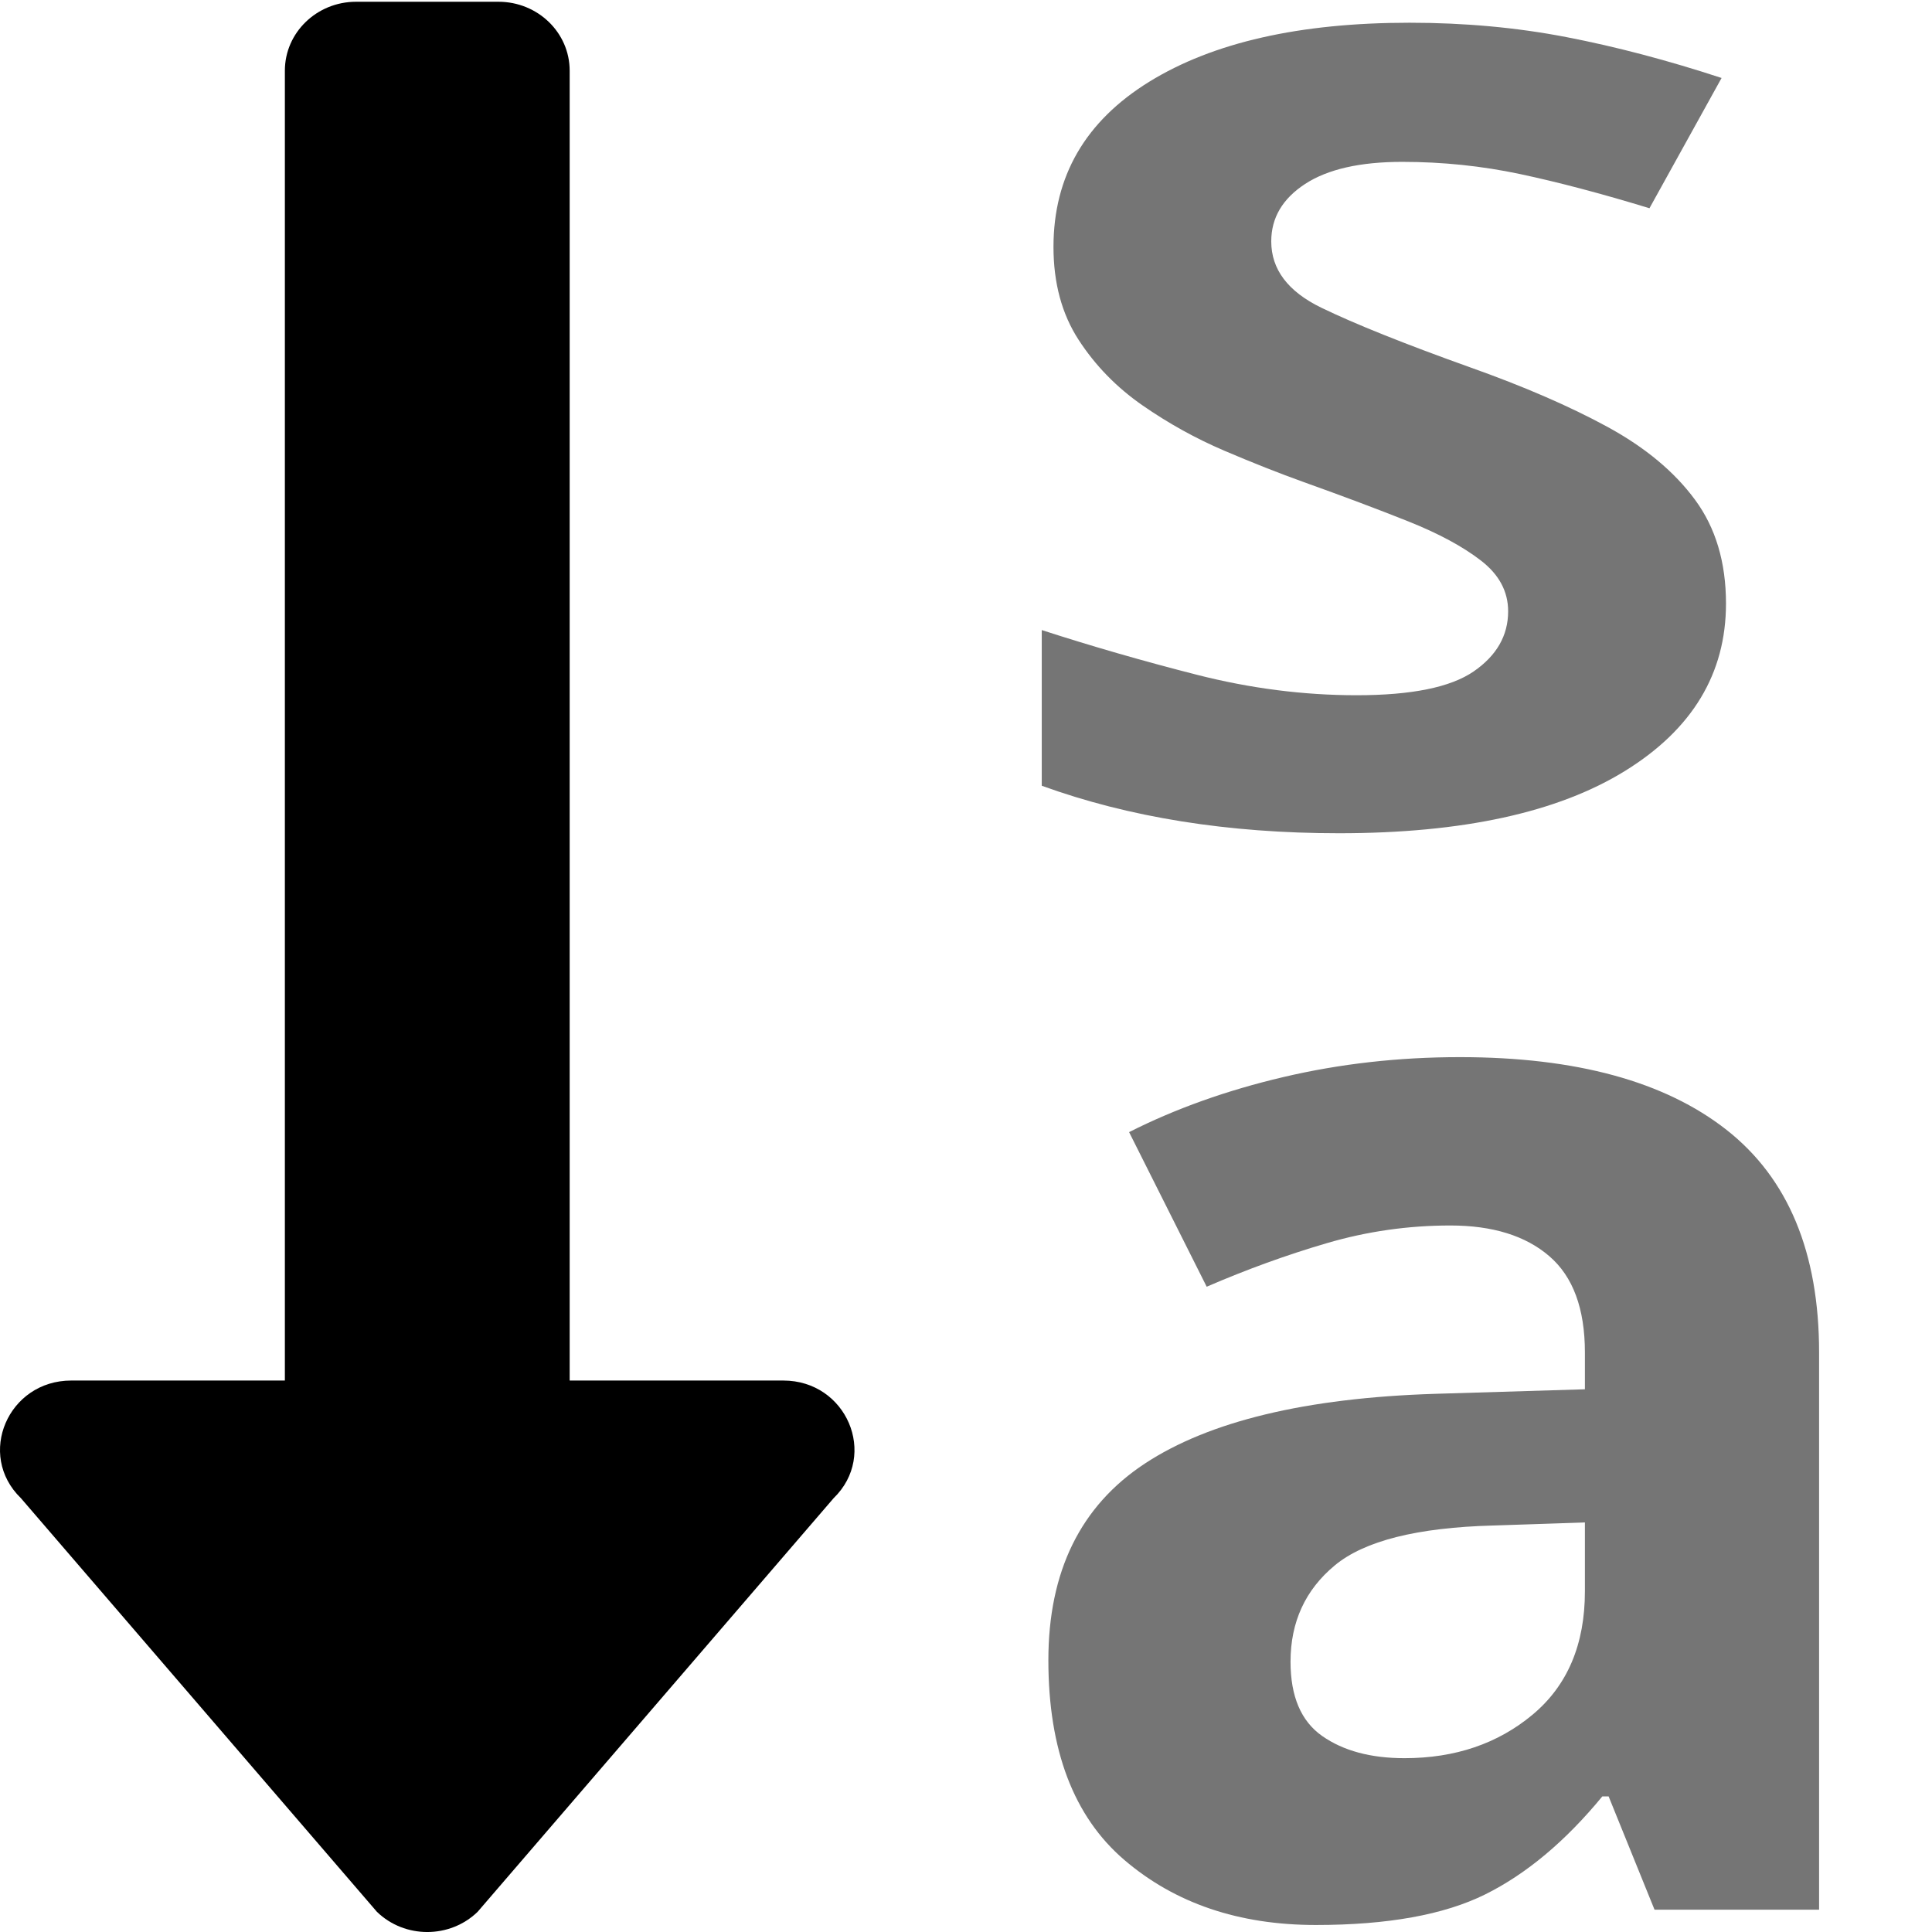
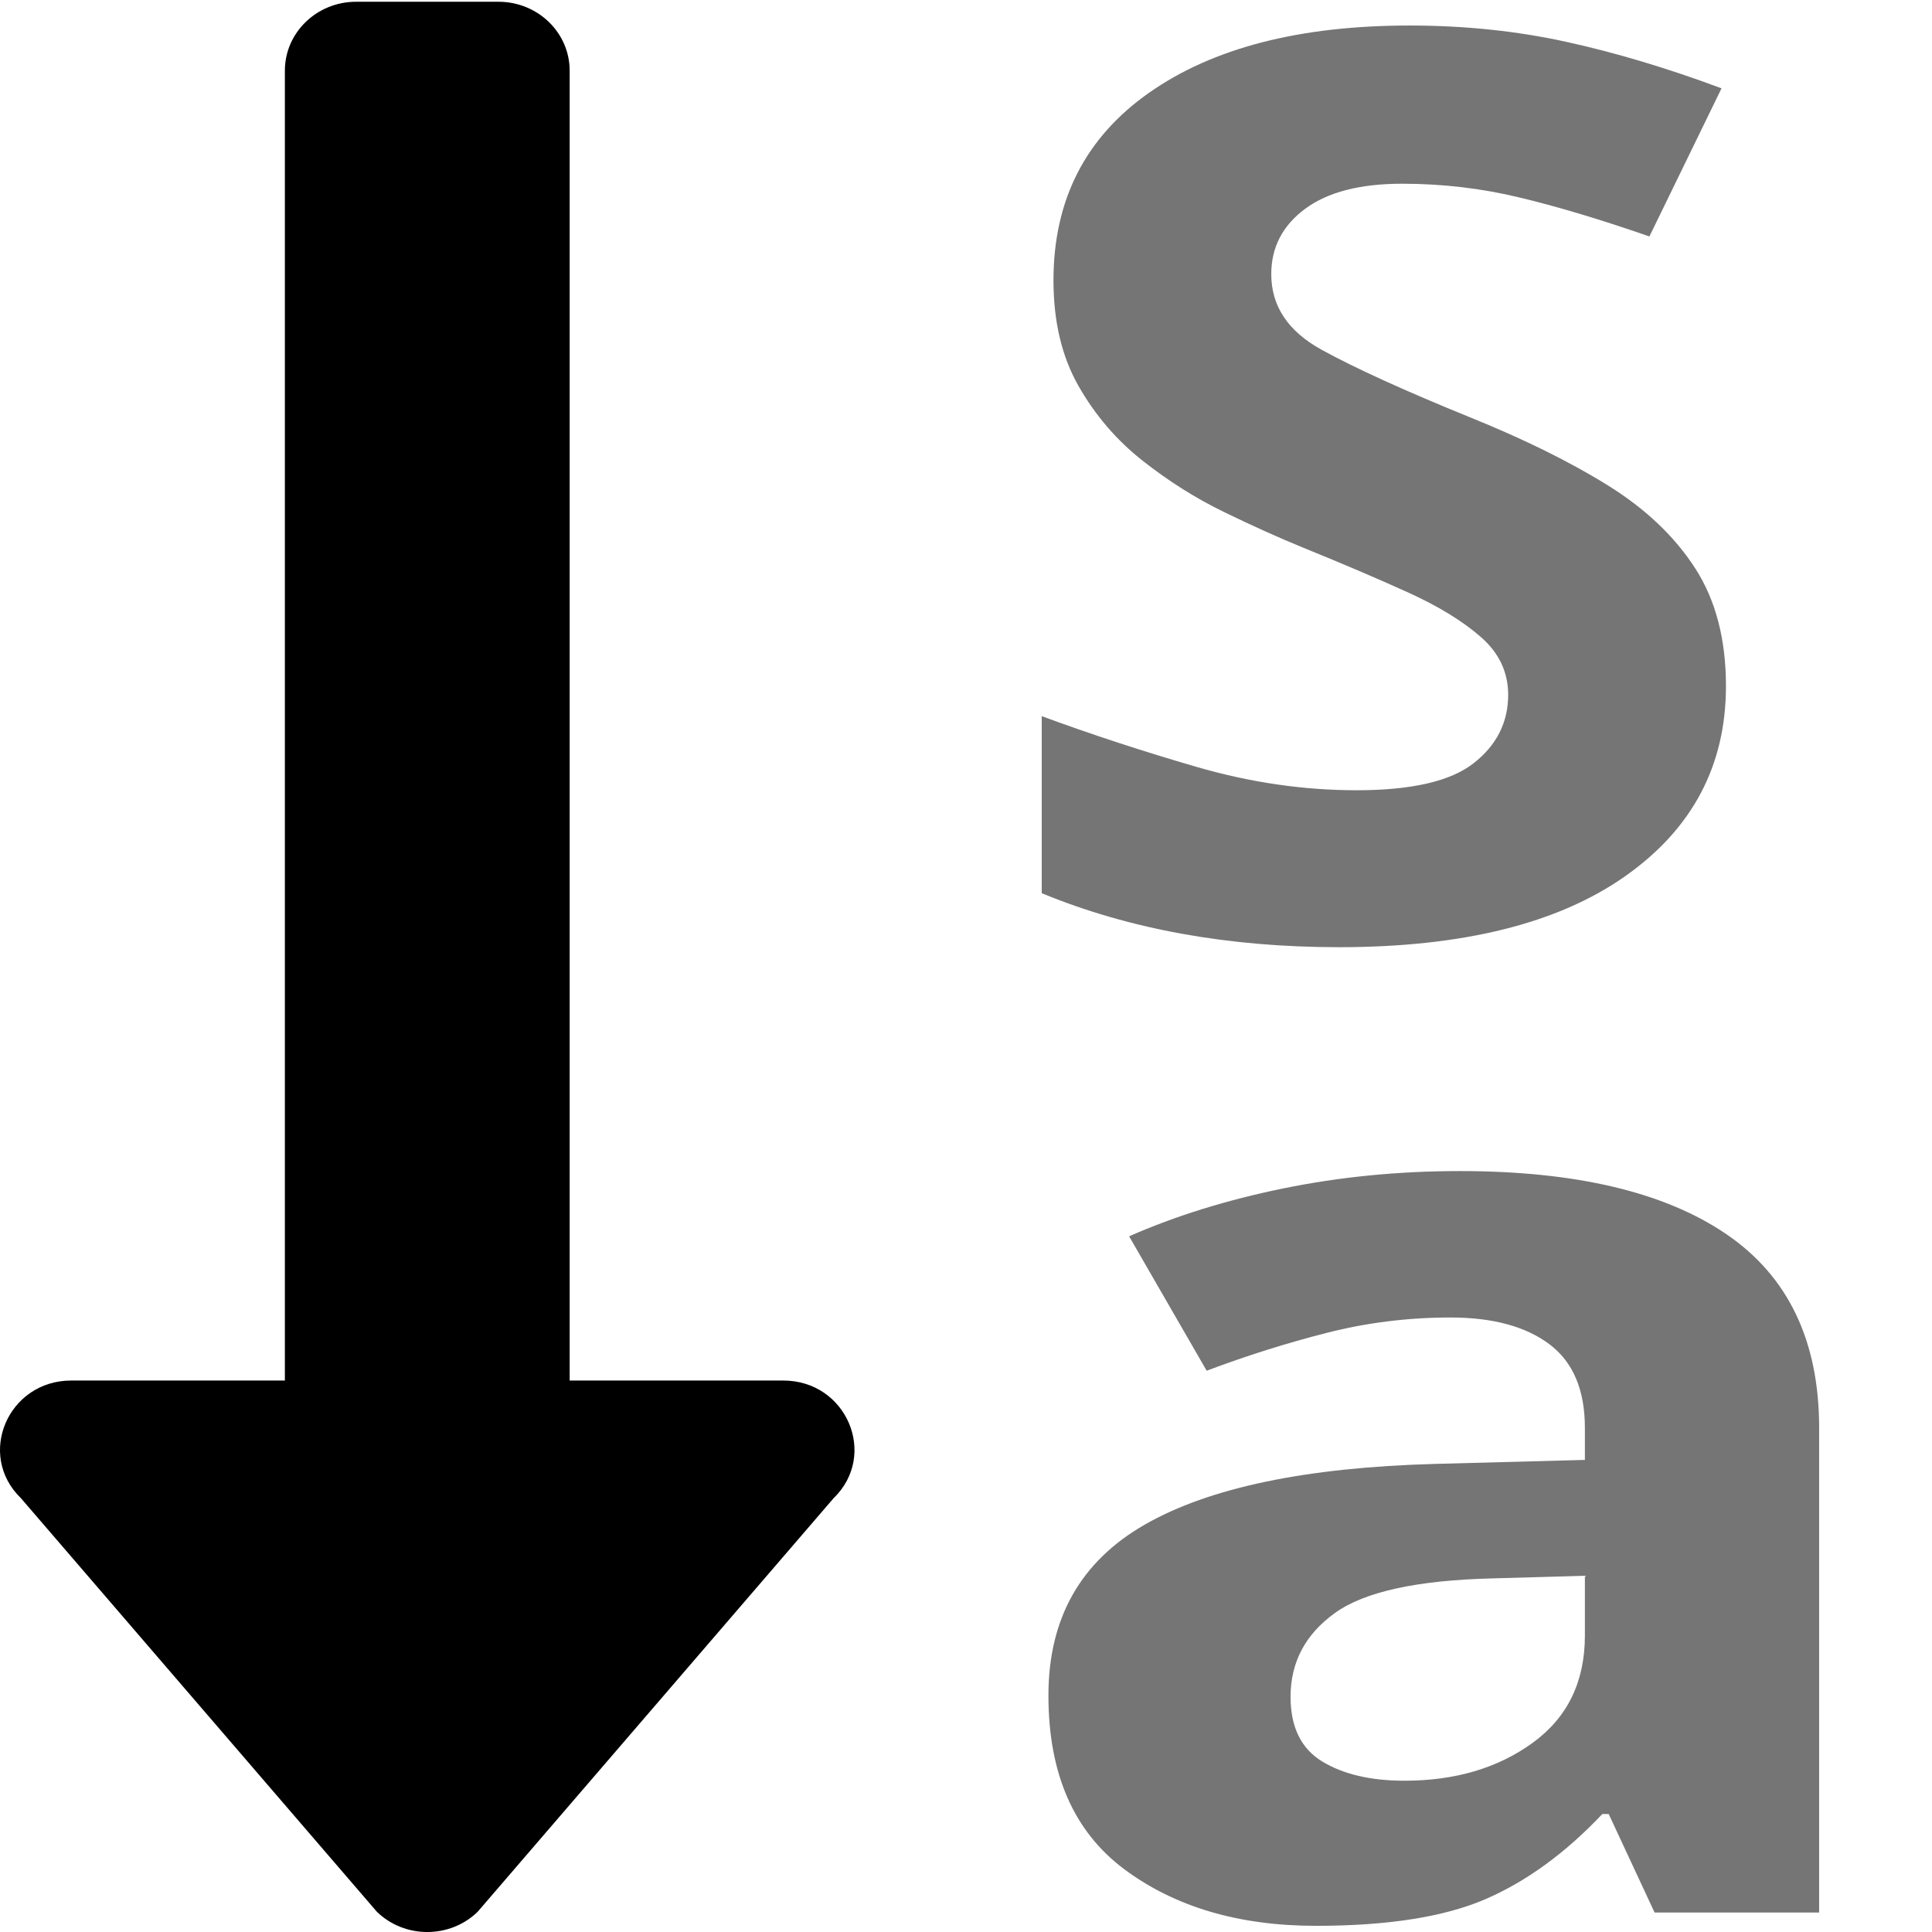
<svg xmlns="http://www.w3.org/2000/svg" aria-hidden="true" focusable="false" data-prefix="fas" data-icon="sort-alpha-up" class="svg-inline--fa fa-sort-alpha-up fa-w-14" role="img" viewBox="0 0 576 576" version="1.1" id="svg4" width="24" height="24">
  <defs id="defs8" />
  <g transform="matrix(1.326712,0,0,1.276404,0.0059062,14912.574)" id="g844">
    <path style="fill:currentColor;stroke-width:1.003" id="path2" d="m 176.011,-11360.812 h -48 v -305.947 c 0,-8.892 -7.163,-16.102 -16,-16.102 H 80.011 c -8.837,0 -16,7.21 -16,16.102 v 305.947 h -48 c -14.21,0 -21.38,17.35 -11.31,27.484 l 80,96.615 c 6.248,6.284 16.372,6.284 22.62,0 l 80,-96.615 c 10.04,-10.114 2.91,-27.484 -11.31,-27.484 z" />
-     <text xml:space="preserve" style="font-style:normal;font-variant:normal;font-weight:bold;font-stretch:normal;font-size:292.03px;line-height:1.25;font-family:sans-serif;-inkscape-font-specification:'sans-serif, Bold';font-variant-ligatures:normal;font-variant-caps:normal;font-variant-numeric:normal;font-feature-settings:normal;text-align:start;letter-spacing:0px;word-spacing:0px;writing-mode:lr-tb;text-anchor:start;opacity:0.54;fill:#000000;fill-opacity:1;stroke:none;stroke-width:7.301" x="193.308" y="-13011.367" id="text878" transform="scale(1.132287,0.8831683)">
-       <tspan x="193.308" y="-13011.367" id="tspan876" style="font-style:normal;font-variant:normal;font-weight:bold;font-stretch:normal;font-size:292.03px;font-family:sans-serif;-inkscape-font-specification:'sans-serif, Bold';font-variant-ligatures:normal;font-variant-caps:normal;font-variant-numeric:normal;font-feature-settings:normal;text-align:start;writing-mode:lr-tb;text-anchor:start;stroke-width:7.301">S</tspan>
+     <text xml:space="preserve" style="font-style:normal;font-variant:normal;font-weight:bold;font-stretch:normal;font-size:311.424px;line-height:1.25;font-family:sans-serif;-inkscape-font-specification:'sans-serif, Bold';font-variant-ligatures:normal;font-variant-caps:normal;font-variant-numeric:normal;font-feature-settings:normal;text-align:start;letter-spacing:0px;word-spacing:0px;writing-mode:lr-tb;text-anchor:start;opacity:0.54;fill:#000000;fill-opacity:1;stroke:none;stroke-width:7.786" x="206.146" y="-12173.187" id="text878" transform="scale(1.061773,0.9418206)">
+       <tspan x="206.146" y="-12173.187" id="tspan876" style="font-style:normal;font-variant:normal;font-weight:bold;font-stretch:normal;font-size:311.424px;font-family:sans-serif;-inkscape-font-specification:'sans-serif, Bold';font-variant-ligatures:normal;font-variant-caps:normal;font-variant-numeric:normal;font-feature-settings:normal;text-align:start;writing-mode:lr-tb;text-anchor:start;stroke-width:7.786">S</tspan>
    </text>
-     <text xml:space="preserve" style="font-style:normal;font-variant:normal;font-weight:bold;font-stretch:normal;font-size:356.584px;line-height:1.25;font-family:sans-serif;-inkscape-font-specification:'sans-serif, Bold';font-variant-ligatures:normal;font-variant-caps:normal;font-variant-numeric:normal;font-feature-settings:normal;text-align:start;letter-spacing:0px;word-spacing:0px;writing-mode:lr-tb;text-anchor:start;opacity:0.54;fill:#000000;fill-opacity:1;stroke:none;stroke-width:8.914" x="221.243" y="-11207.379" id="text872" transform="scale(0.9973449,1.002662)">
-       <tspan x="221.243" y="-11207.379" id="tspan870" style="font-style:normal;font-variant:normal;font-weight:bold;font-stretch:normal;font-size:356.584px;font-family:sans-serif;-inkscape-font-specification:'sans-serif, Bold';font-variant-ligatures:normal;font-variant-caps:normal;font-variant-numeric:normal;font-feature-settings:normal;text-align:start;writing-mode:lr-tb;text-anchor:start;stroke-width:8.914">a</tspan>
+     <text xml:space="preserve" style="font-style:normal;font-variant:normal;font-weight:bold;font-stretch:normal;font-size:332.525px;line-height:1.25;font-family:sans-serif;-inkscape-font-specification:'sans-serif, Bold';font-variant-ligatures:normal;font-variant-caps:normal;font-variant-numeric:normal;font-feature-settings:normal;text-align:start;letter-spacing:0px;word-spacing:0px;writing-mode:lr-tb;text-anchor:start;opacity:0.54;fill:#000000;fill-opacity:1;stroke:none;stroke-width:8.313" x="206.315" y="-12017.584" id="text872" transform="scale(1.069508,0.9350095)">
+       <tspan x="206.315" y="-12017.584" id="tspan870" style="font-style:normal;font-variant:normal;font-weight:bold;font-stretch:normal;font-size:332.525px;font-family:sans-serif;-inkscape-font-specification:'sans-serif, Bold';font-variant-ligatures:normal;font-variant-caps:normal;font-variant-numeric:normal;font-feature-settings:normal;text-align:start;writing-mode:lr-tb;text-anchor:start;stroke-width:8.313">a</tspan>
    </text>
  </g>
  <text xml:space="preserve" style="font-style:normal;font-weight:normal;font-size:40px;line-height:1.25;font-family:sans-serif;letter-spacing:0px;word-spacing:0px;fill:#000000;fill-opacity:1;stroke:none" x="361.741" y="-11345.363" id="text822">
    <tspan id="tspan820" x="361.741" y="-11309.973" />
  </text>
</svg>
